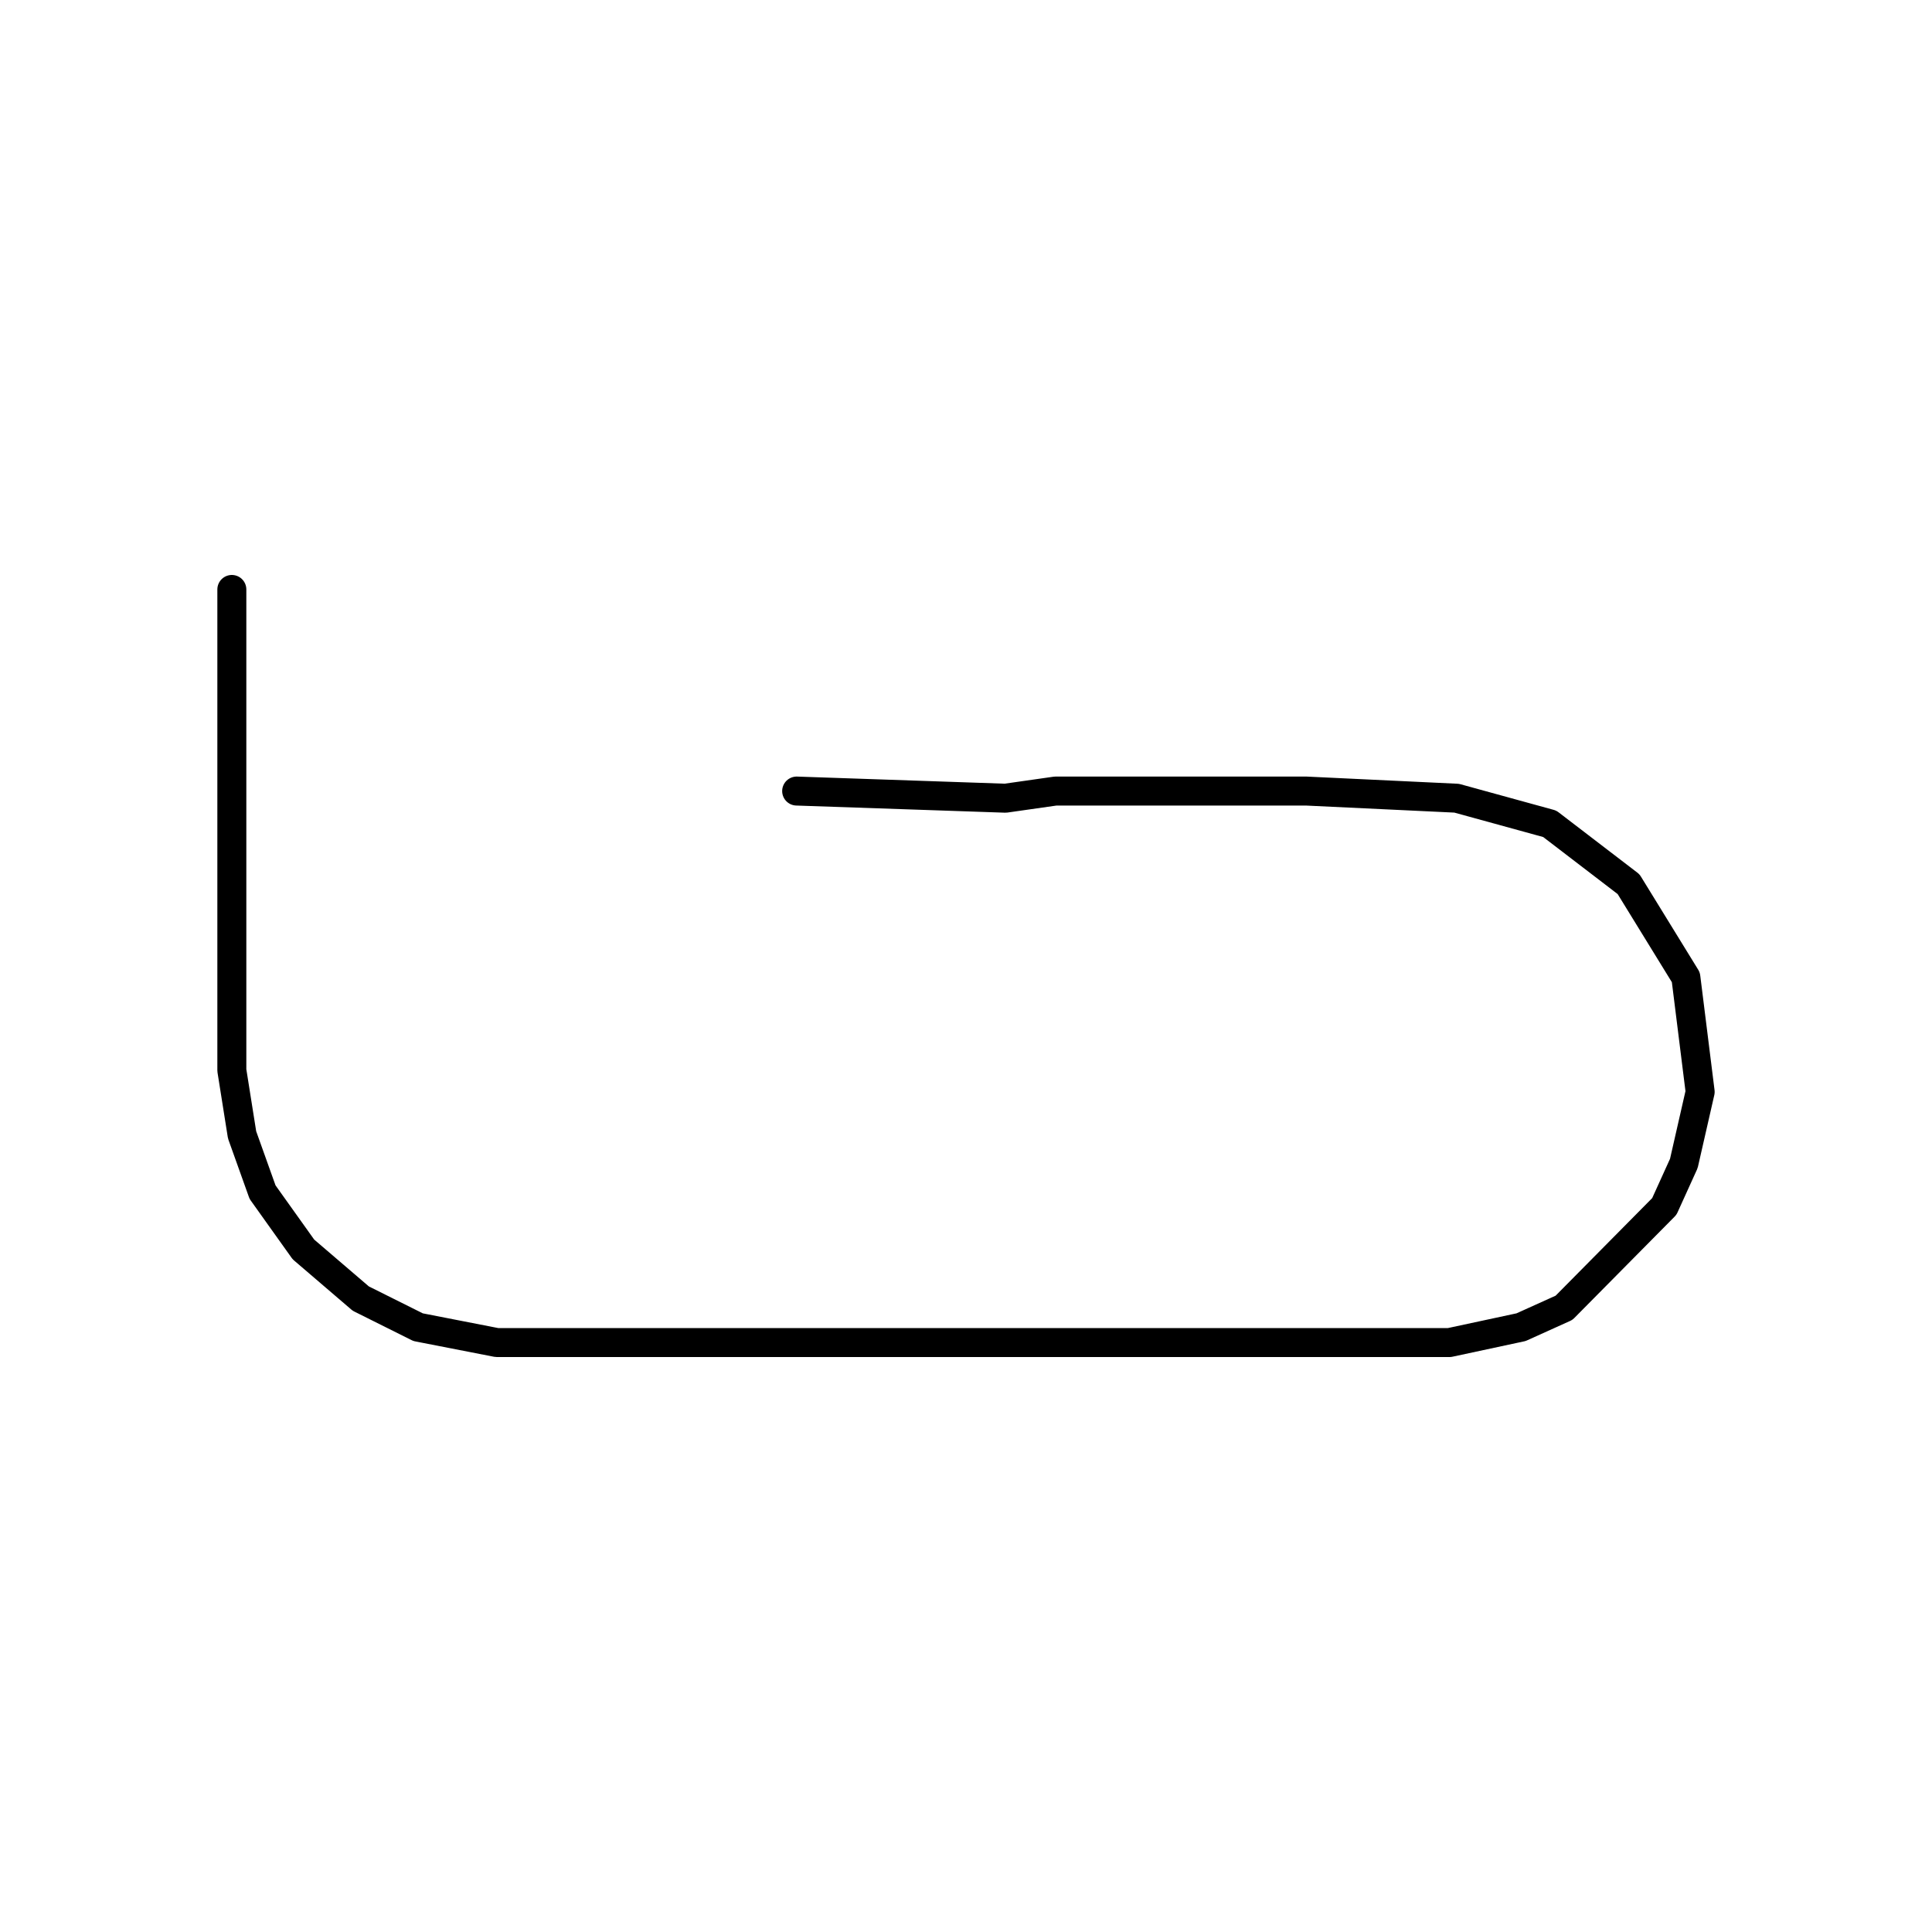
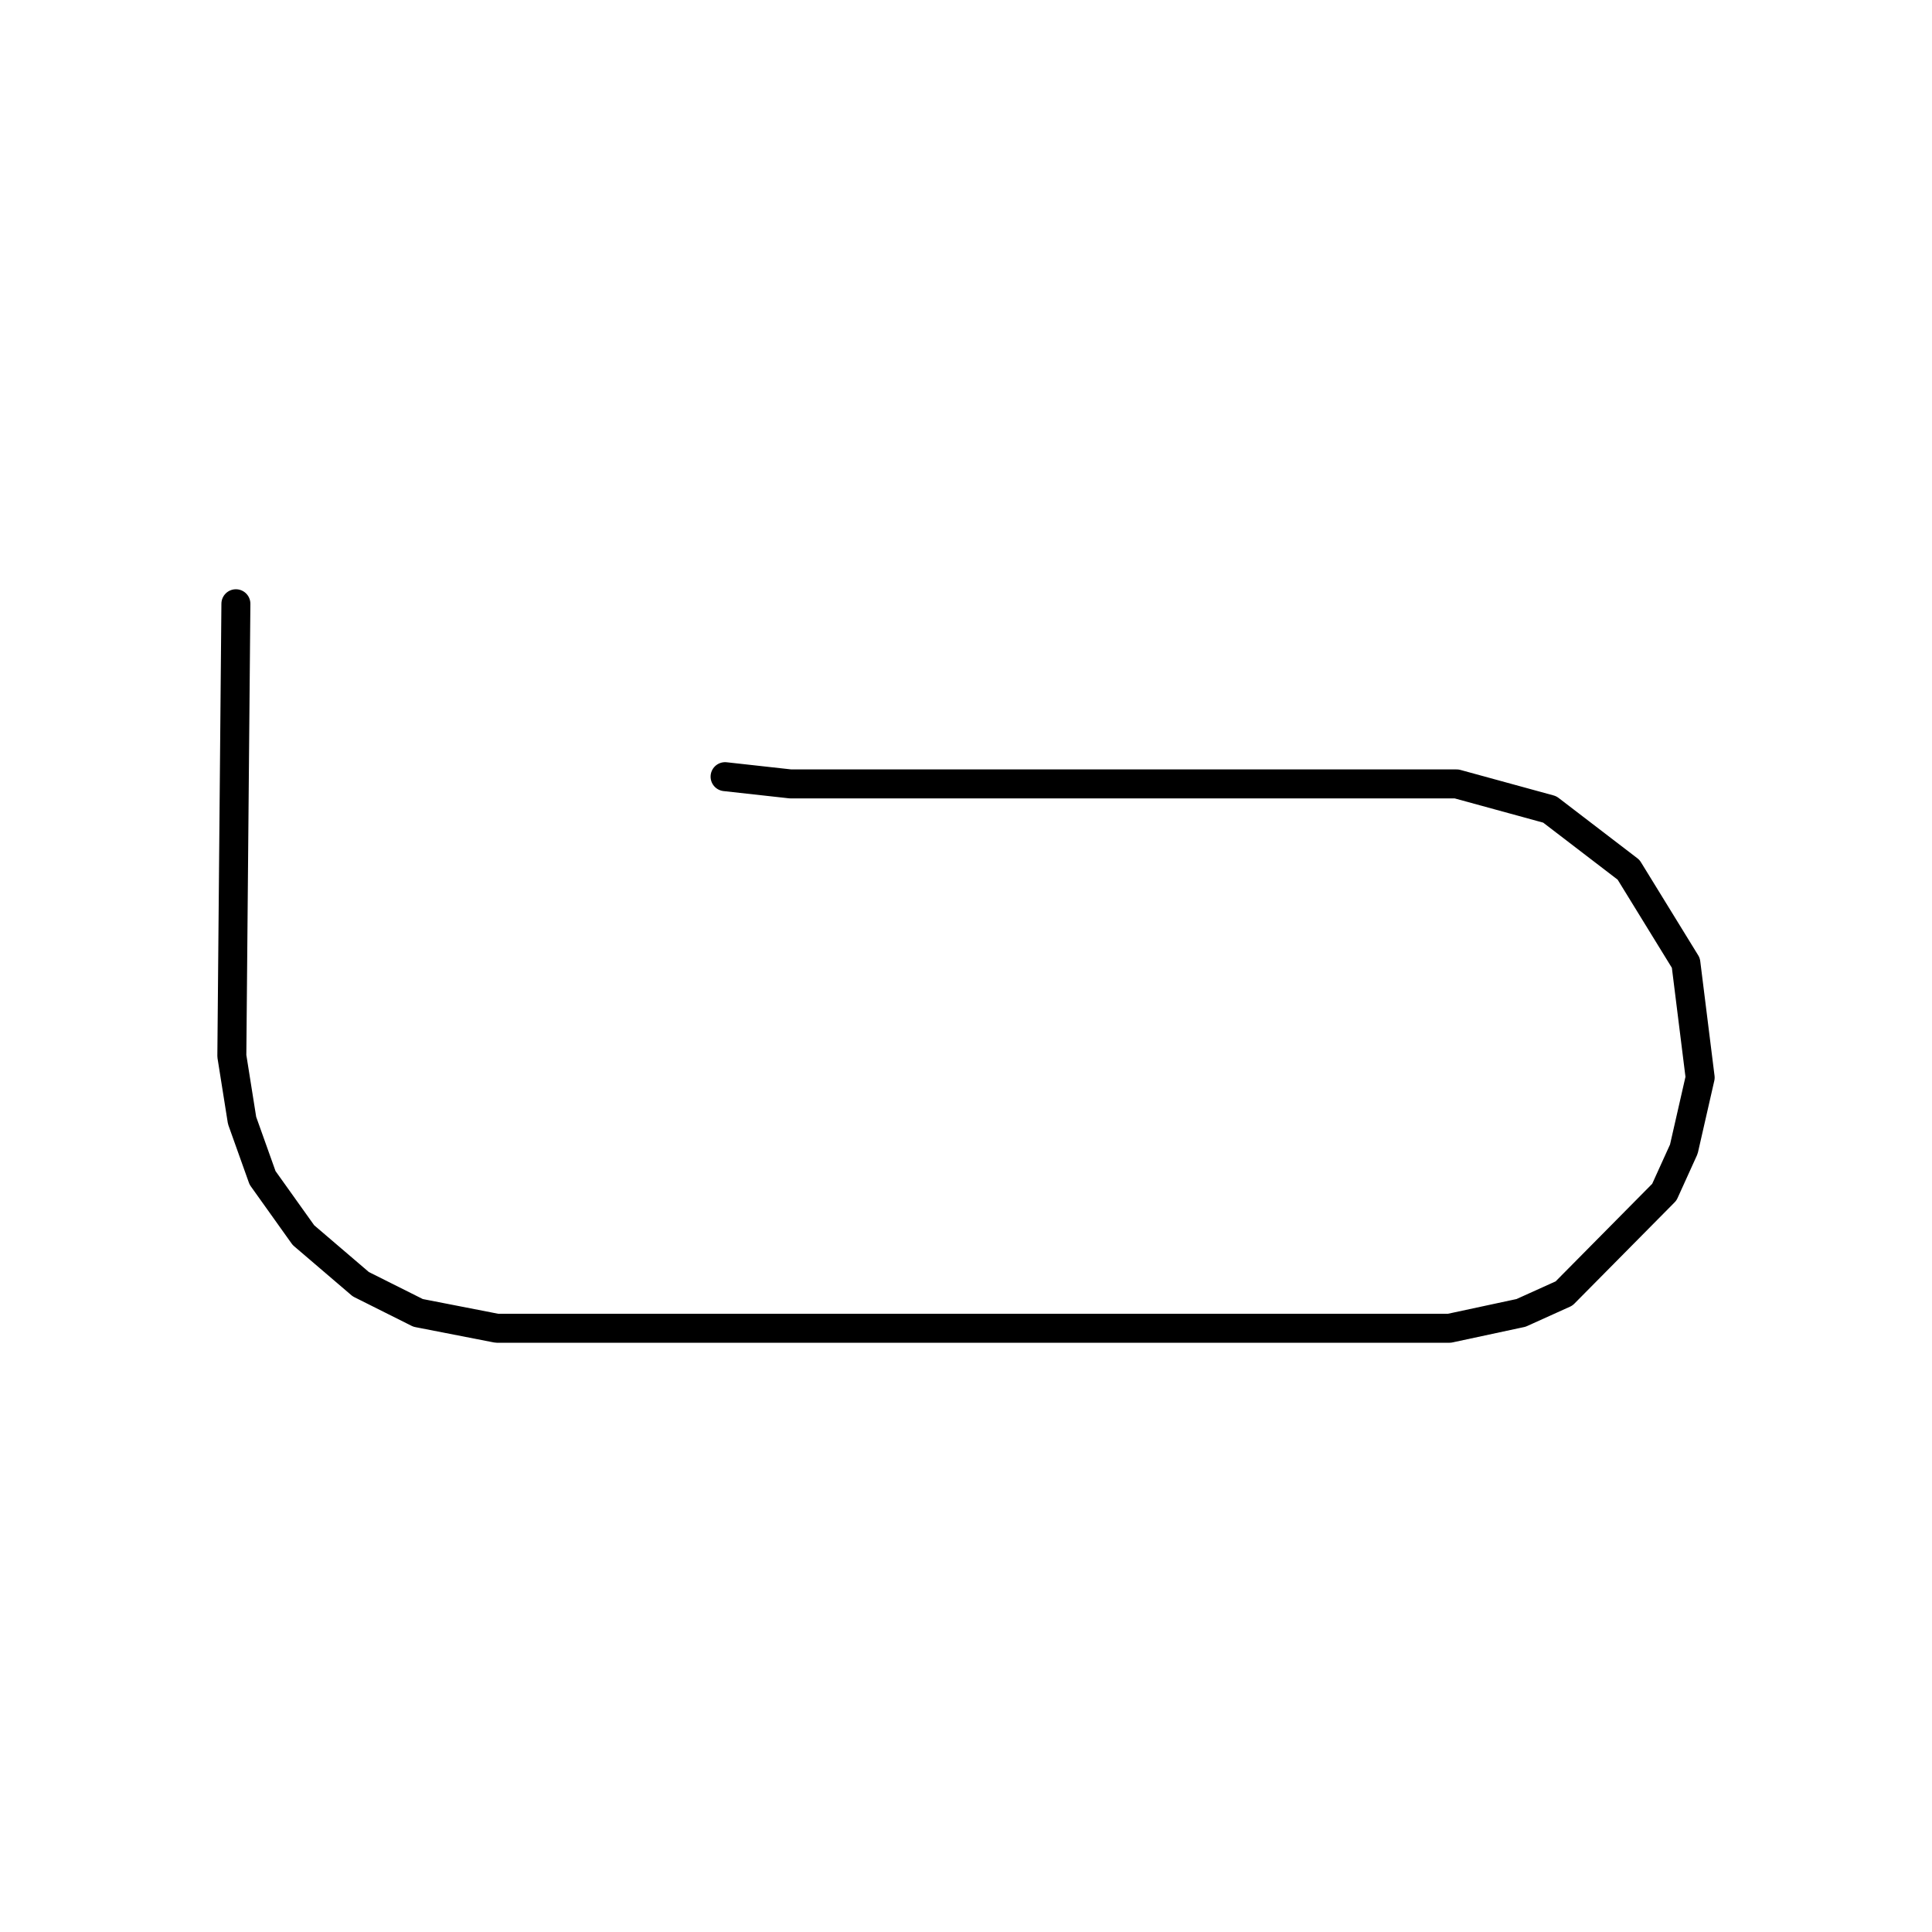
<svg xmlns="http://www.w3.org/2000/svg" viewBox="0 0 200 200">
-   <path d="M 24.00 61.02 L 24.00 110.80 L 25.06 117.48 L 27.18 123.41 L 31.41 129.34 L 37.35 134.43 L 43.28 137.39 L 51.43 138.98 L 150.05 138.98 L 157.46 137.39 L 161.91 135.38 L 172.29 124.89 L 174.31 120.44 L 176.00 113.03 L 174.52 101.17 L 168.59 91.53 L 160.43 85.28 L 150.79 82.63 L 135.22 81.89 L 109.27 81.89 L 104.08 82.63 L 82.47 81.89" fill="none" stroke="black" stroke-width="3" stroke-linecap="round" stroke-linejoin="round" />
+   <path d="M 24.42 62.50 L 24.00 109.32 L 25.06 115.99 L 27.18 121.93 L 31.41 127.86 L 37.35 132.94 L 43.28 135.91 L 51.43 137.50 L 150.05 137.50 L 157.46 135.91 L 161.91 133.90 L 172.29 123.41 L 174.31 118.96 L 176.00 111.55 L 174.52 99.68 L 168.59 90.04 L 160.43 83.79 L 150.79 81.15 L 81.83 81.15 L 75.06 80.40" fill="none" stroke="black" stroke-width="3" stroke-linecap="round" stroke-linejoin="round" />
</svg>
